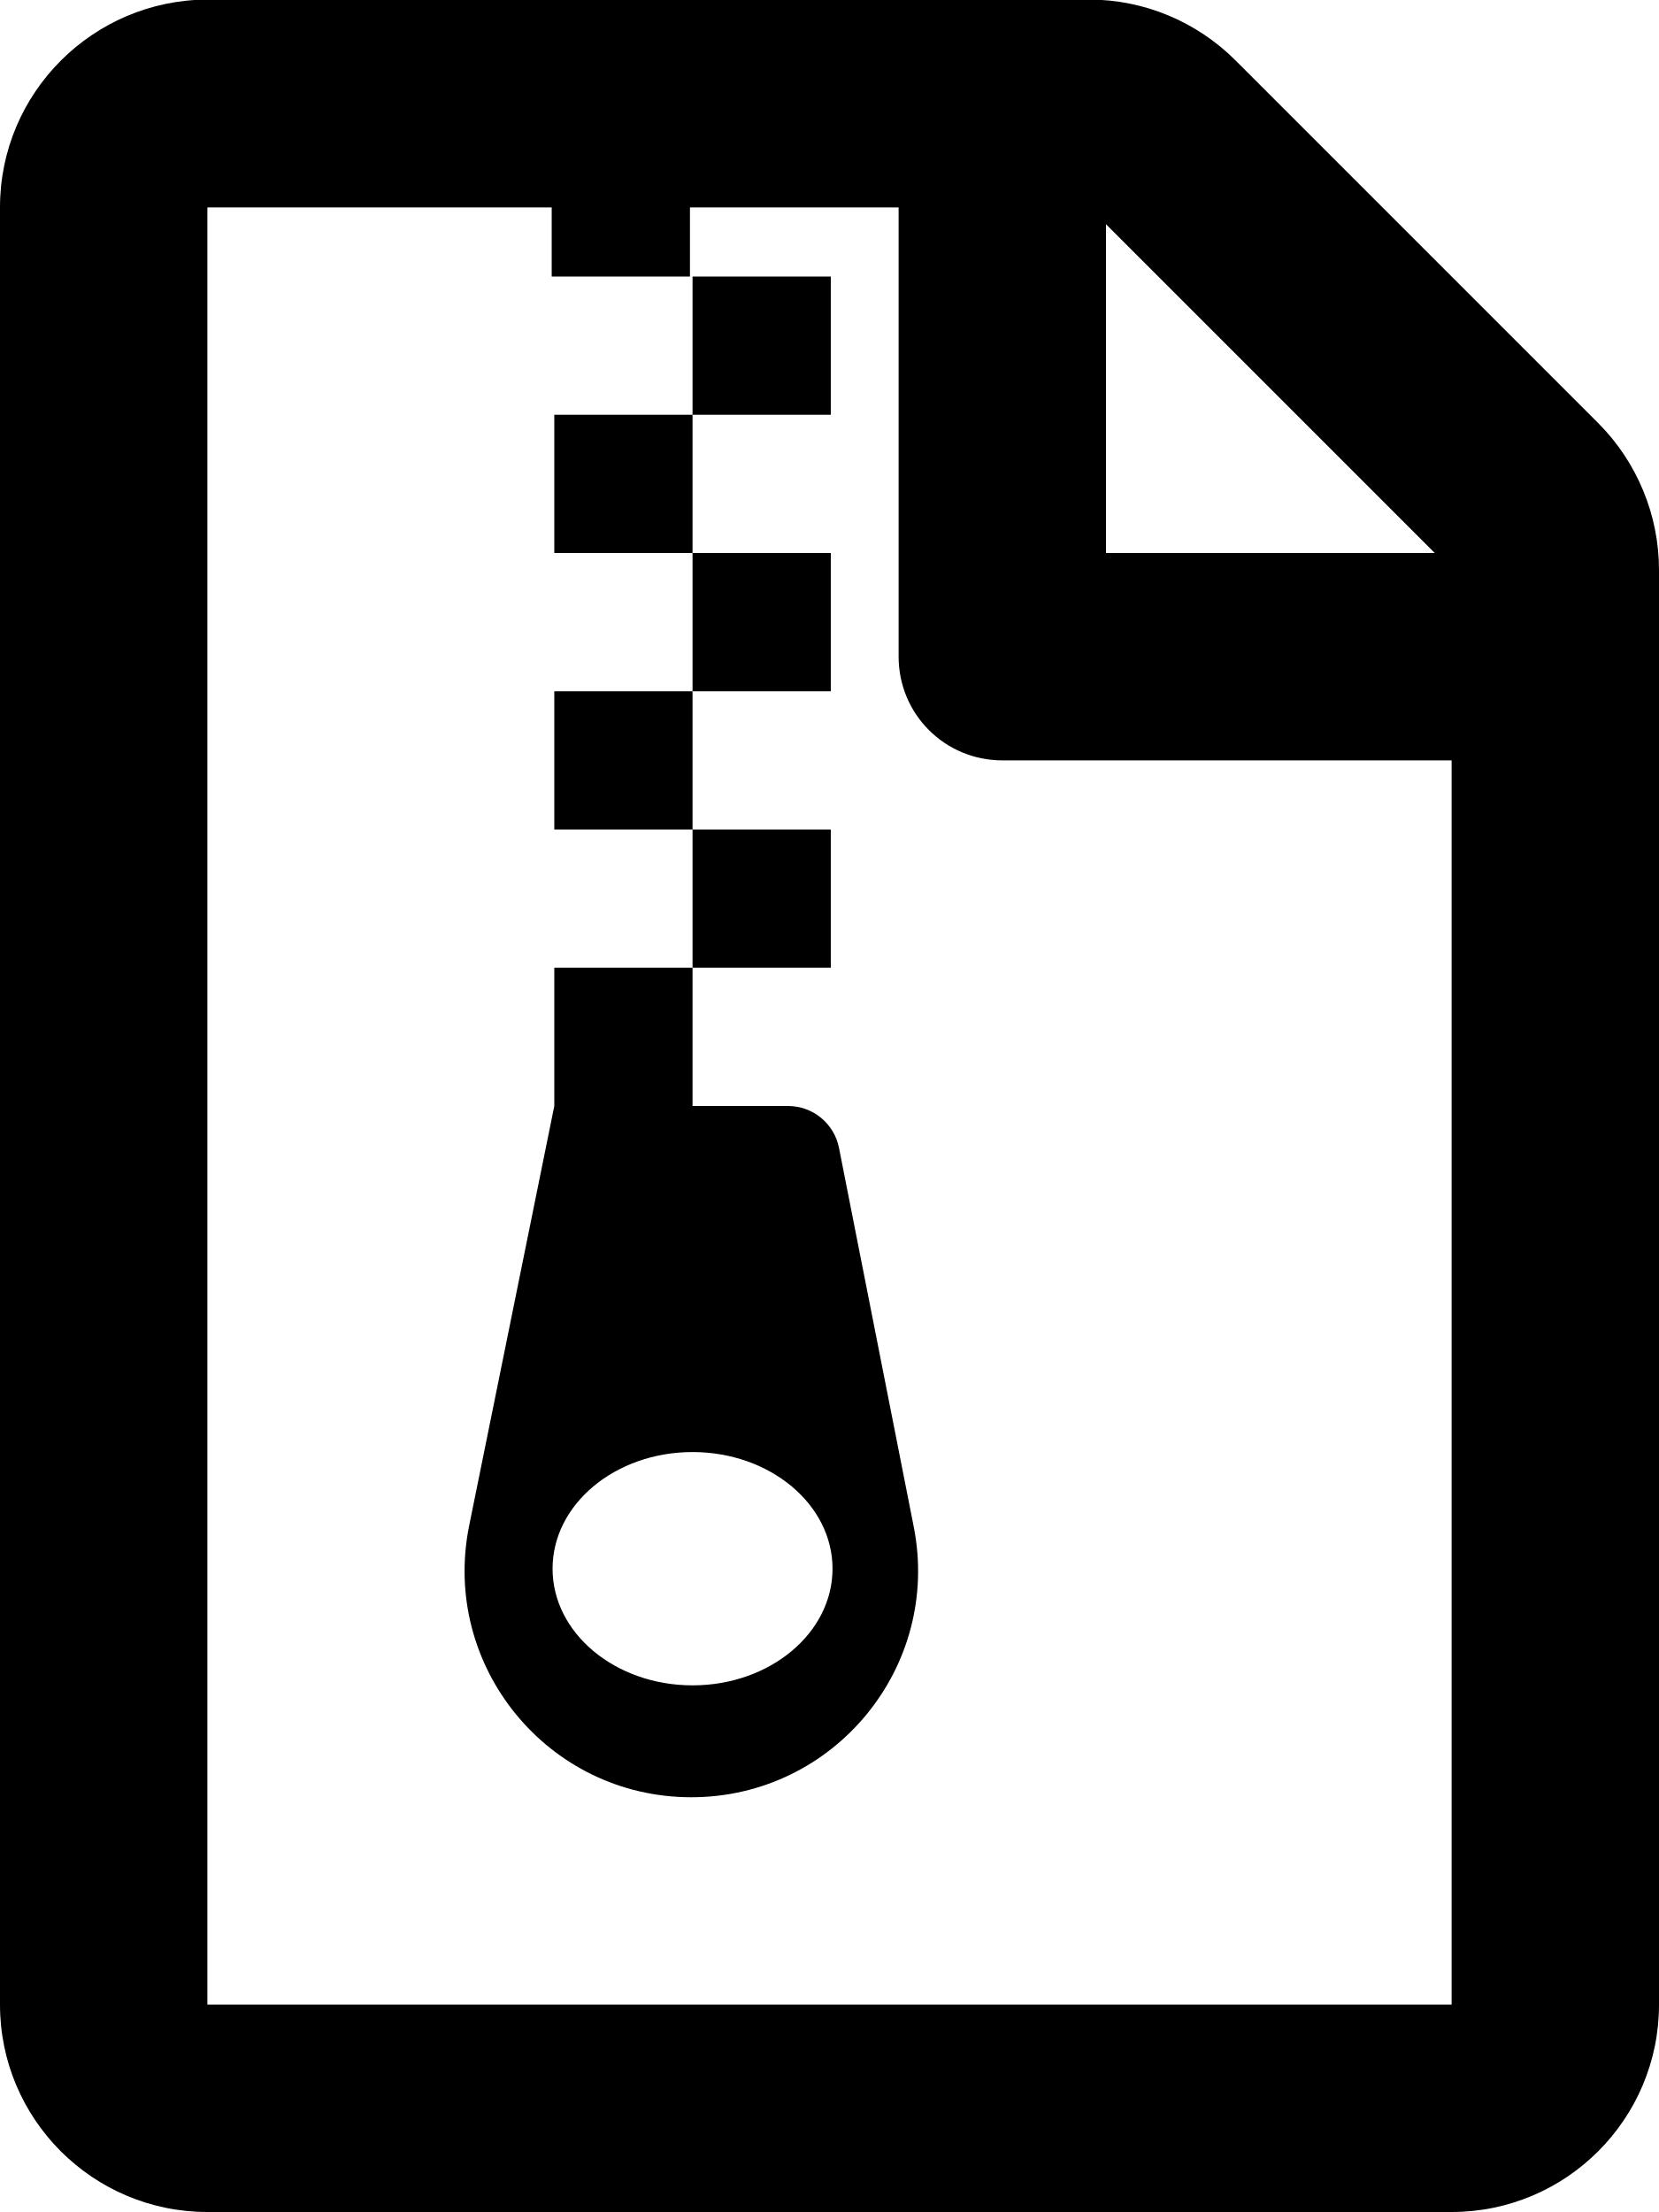
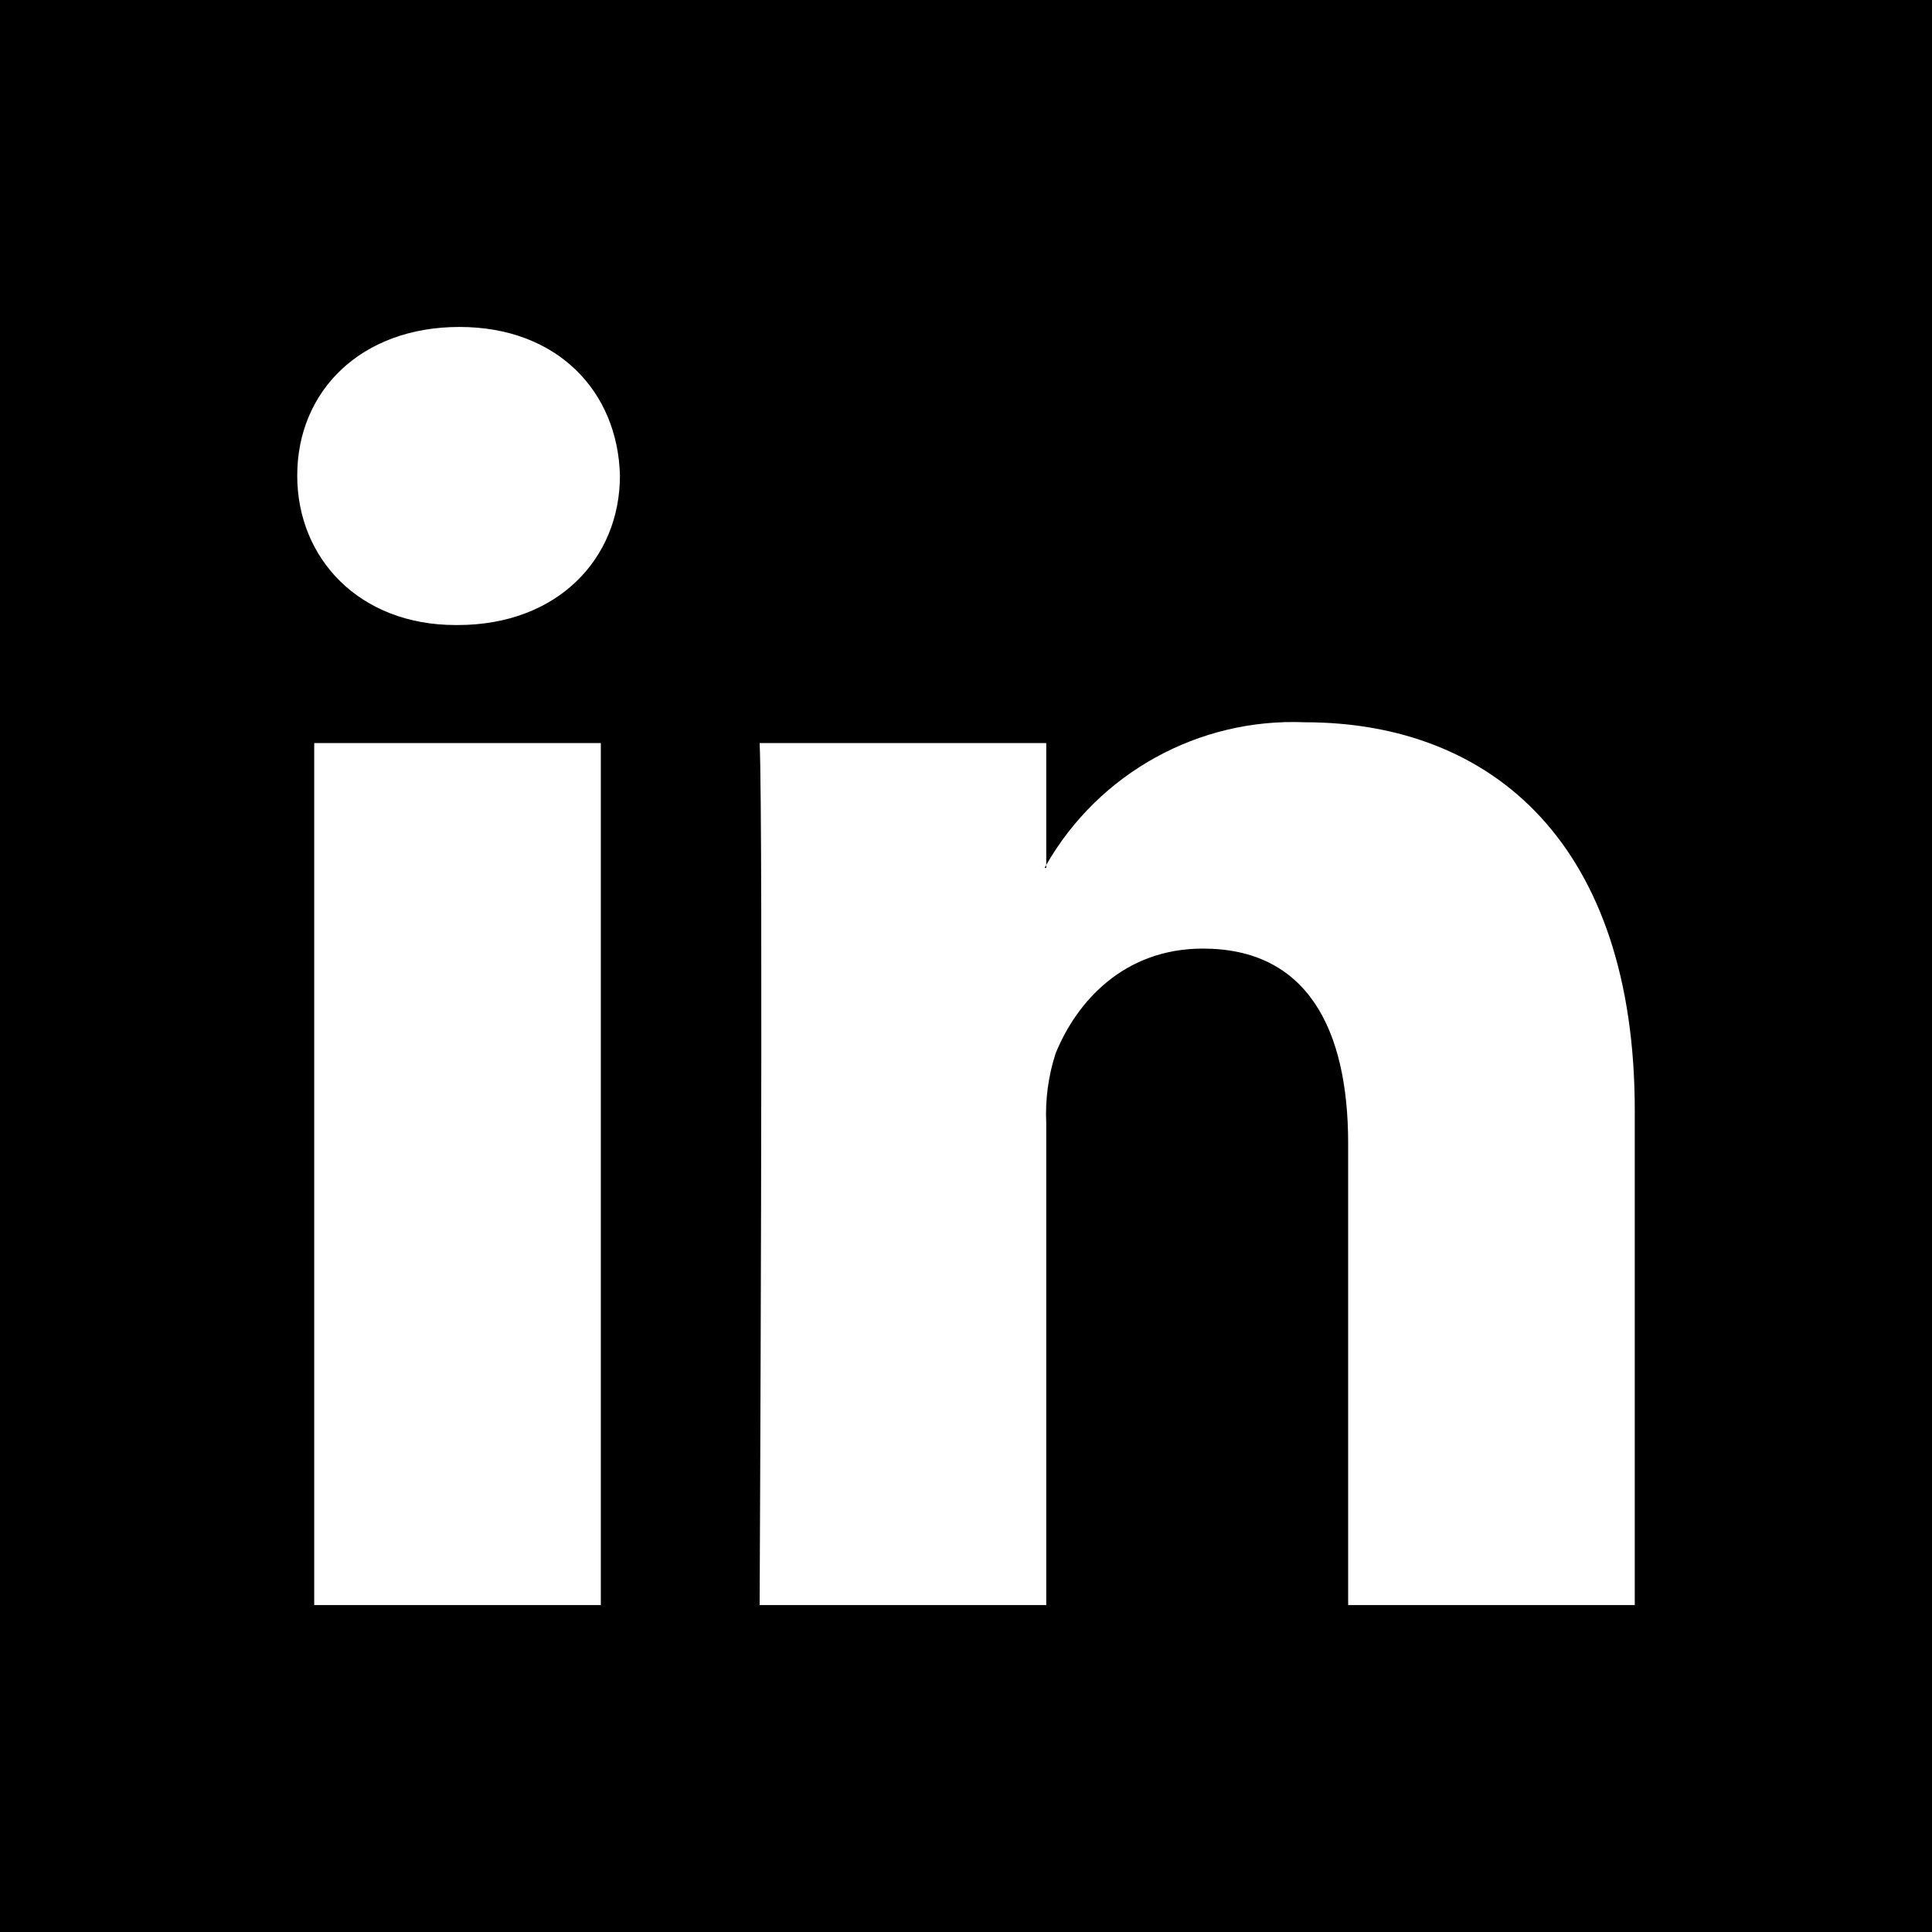
- <svg xmlns="http://www.w3.org/2000/svg" viewBox="0 0 384 512">
-   <path d="M128.3 160v32h32v-32zm64-96h-32v32h32zm-64 32v32h32V96zm64 32h-32v32h32zm177.6-30.1L286 14C277 5 264.8-.1 252.1-.1H48C21.5 0 0 21.5 0 48v416c0 26.5 21.5 48 48 48h288c26.5 0 48-21.5 48-48V131.9c0-12.7-5.1-25-14.1-34zM256 51.9l76.1 76.1H256zM336 464H48V48h79.7v16h32V48H208v104c0 13.3 10.7 24 24 24h104zM194.2 265.7c-1.1-5.6-6-9.7-11.8-9.7h-22.1v-32h-32v32l-19.7 97.1C102 385.6 126.8 416 160 416c33.1 0 57.9-30.2 51.5-62.6zm-33.9 124.4c-17.9 0-32.4-12.1-32.4-27s14.5-27 32.4-27 32.4 12.1 32.4 27-14.5 27-32.4 27zm32-198.1h-32v32h32z" />
+ <svg xmlns="http://www.w3.org/2000/svg" xml:space="preserve" viewBox="0 0 455 455" width="30" height="30">
+   <g fill-rule="evenodd" clip-rule="evenodd">
+     <path d="M246.4 204.3v-.6l-.4.7h.4z" />
+     <path d="M0 0v455h455V0H0zm141.5 378H74V175h67.5v203zm-33.7-230.8h-.5C84.7 147.2 70 131.6 70 112c0-20 15.1-35 38.2-35s37.3 15.2 37.8 35c0 19.6-14.7 35.2-38.2 35.2zM385 378h-67.5V269.3c0-27.2-9.8-45.9-34.2-45.9-18.7 0-29.8 12.6-34.7 24.7a46.3 46.3 0 0 0-2.2 16.5V378h-67.5s.9-184 0-203h67.5v28.7a67 67 0 0 1 60.9-33.6c44.4 0 77.7 29 77.7 91.4V378z" />
+   </g>
</svg>
